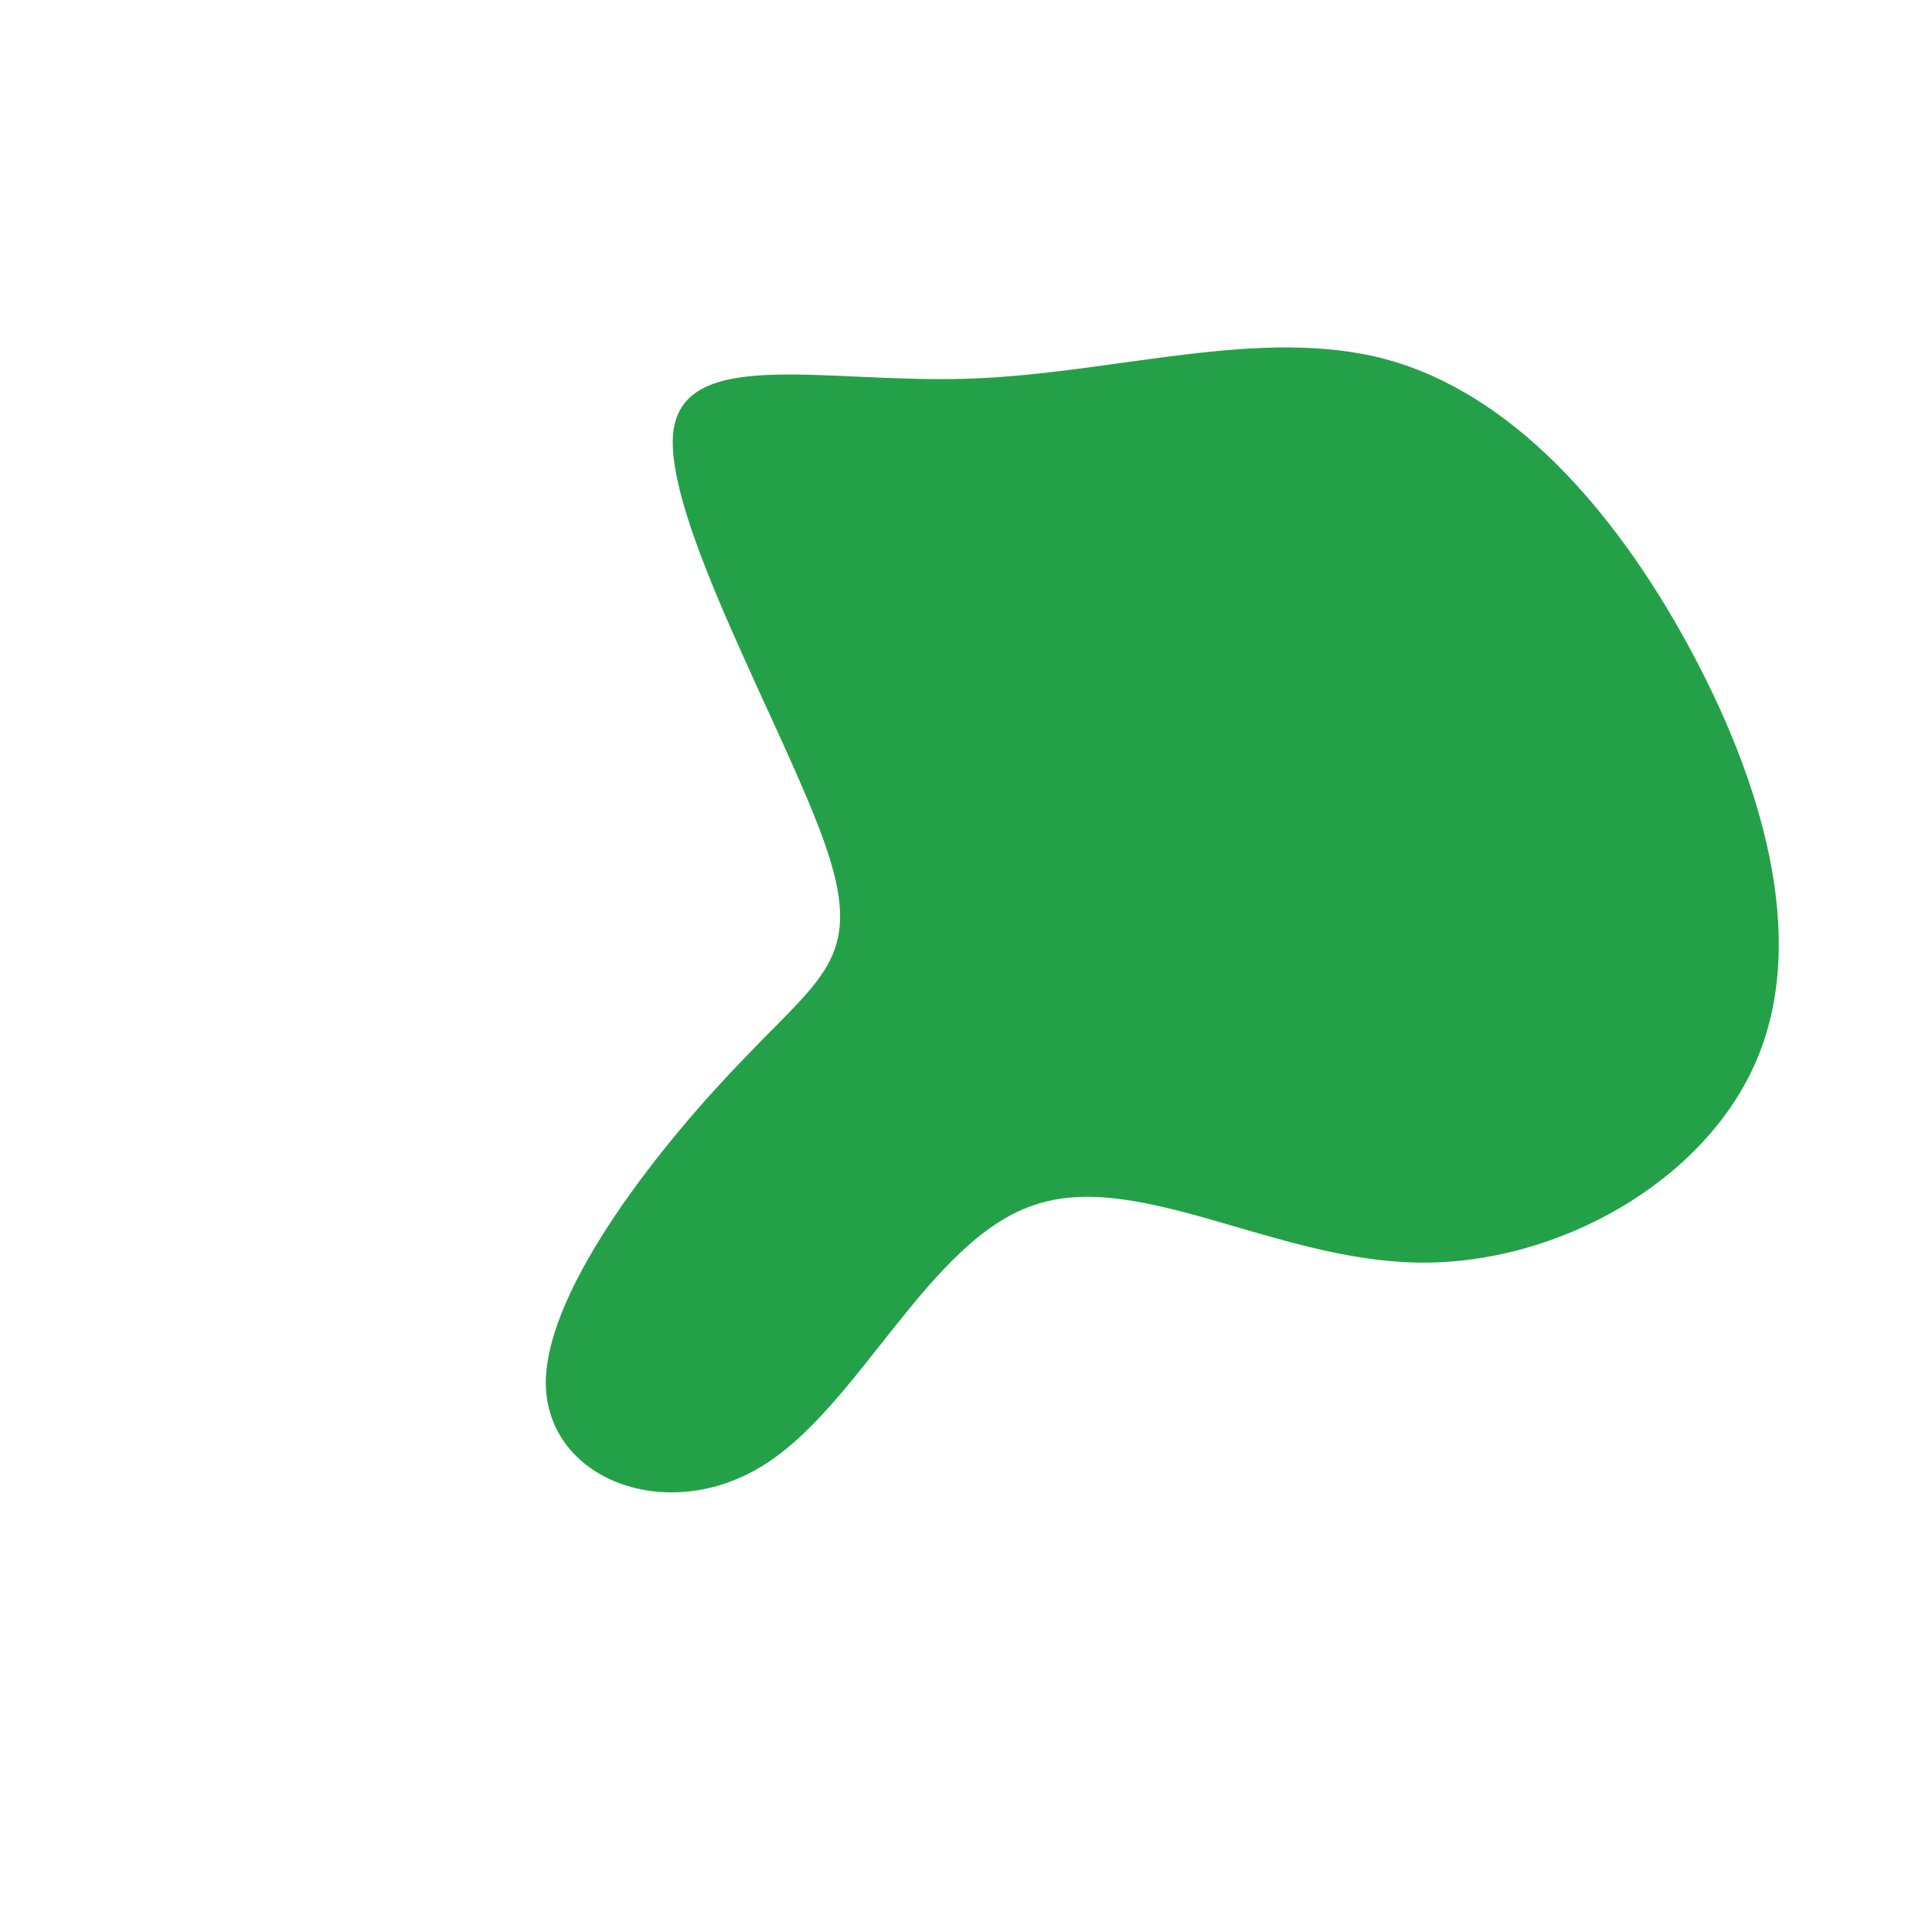
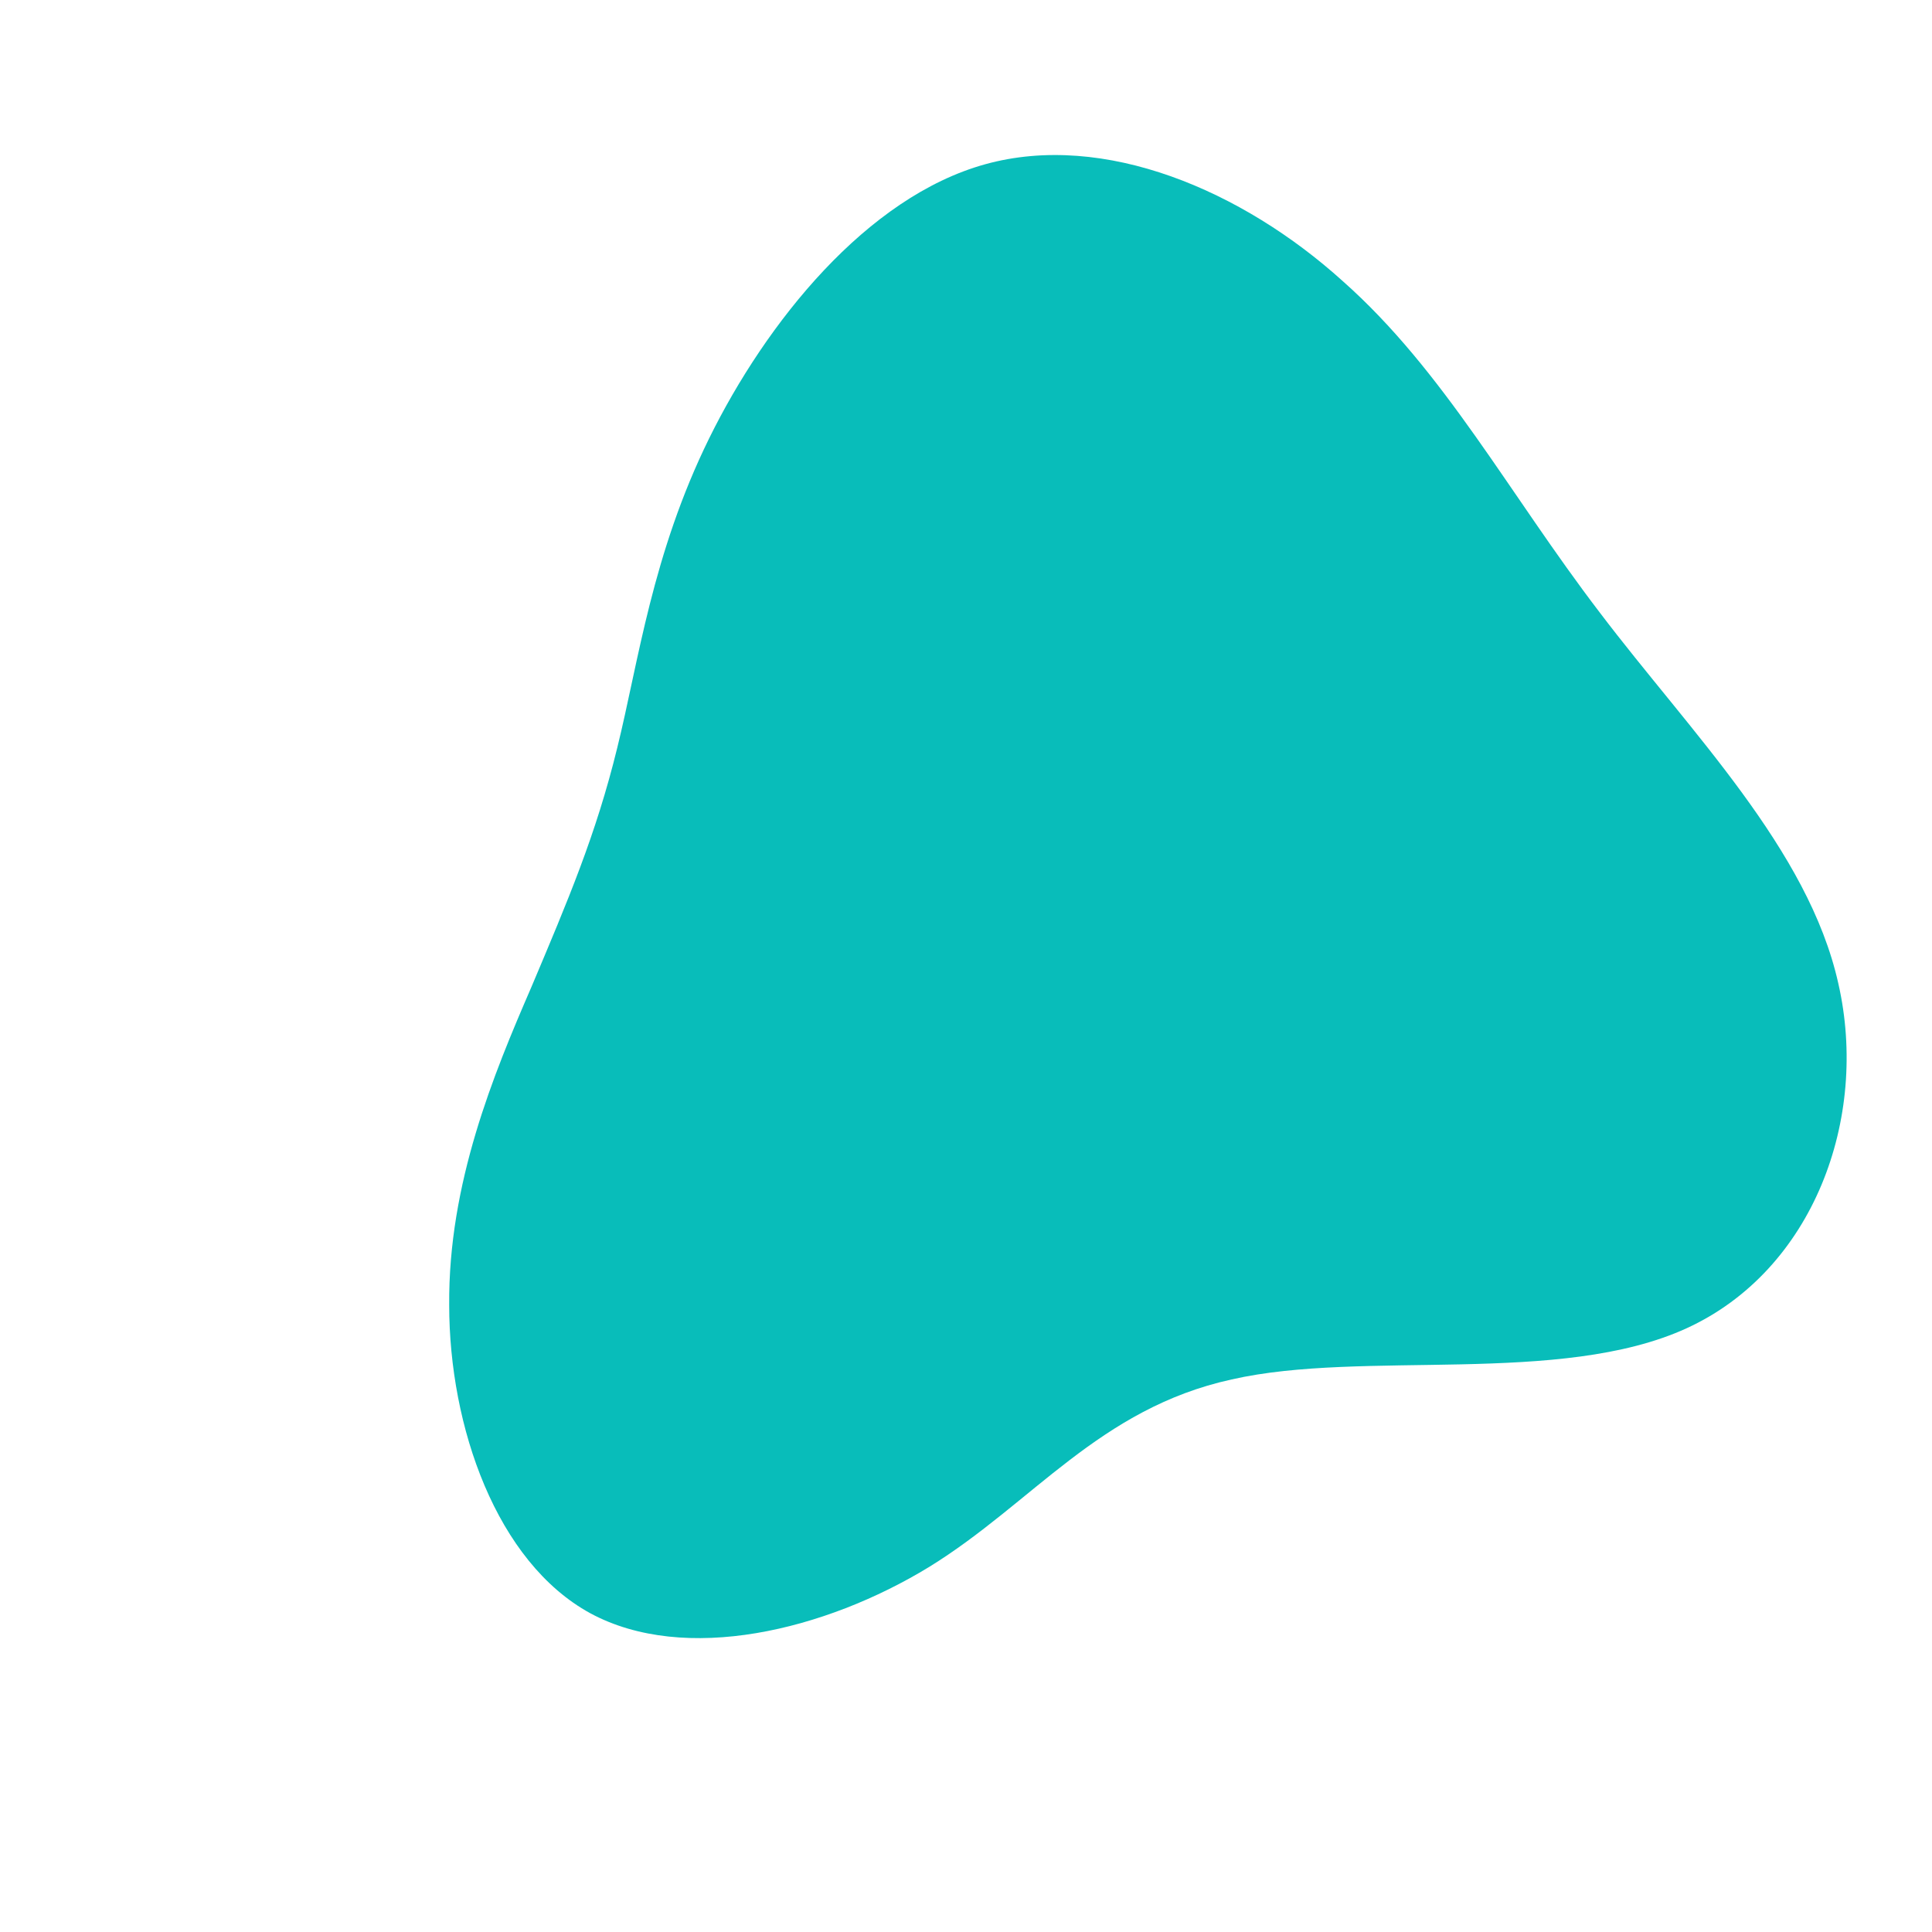
<svg xmlns="http://www.w3.org/2000/svg" viewBox="0 0 200 200">
-   <path fill="#24A148" d="M43.5,-62.8C56.4,-59.3,67,-47.4,74.7,-33.3C82.4,-19.2,87.2,-3,81.9,9.6C76.7,22.1,61.4,31,46.6,30.7C31.8,30.4,17.6,21,6.9,24.8C-3.9,28.5,-11.1,45.6,-21,51.7C-30.9,57.9,-43.4,53.2,-43.5,43.2C-43.5,33.2,-31.1,17.9,-22.8,9.4C-14.6,0.8,-10.5,-1.1,-14.7,-12.9C-18.9,-24.7,-31.3,-46.4,-30.3,-55.3C-29.2,-64.2,-14.6,-60.3,0.3,-60.8C15.3,-61.3,30.5,-66.3,43.5,-62.8Z" transform="translate(100 100)" />
+   <path fill="#08BDBA" d="M39,-70.9C49.5,-61.6,56.2,-48.9,65.6,-36.6C75,-24.2,87.2,-12.1,90.3,1.8C93.5,15.8,87.7,31.5,74.6,37.5C61.5,43.5,41.1,39.7,27.5,42.8C13.8,45.8,6.9,55.6,-3.8,62.2C-14.6,68.8,-29.1,72.3,-38.9,67C-48.6,61.7,-53.5,47.7,-53.5,35.1C-53.6,22.5,-48.9,11.2,-45,2.2C-41.2,-6.8,-38.3,-13.6,-36.1,-22.6C-33.9,-31.5,-32.5,-42.6,-26.6,-54.6C-20.7,-66.6,-10.3,-79.6,2,-83C14.3,-86.4,28.6,-80.3,39,-70.9Z" transform="translate(100 100)" />
</svg>
